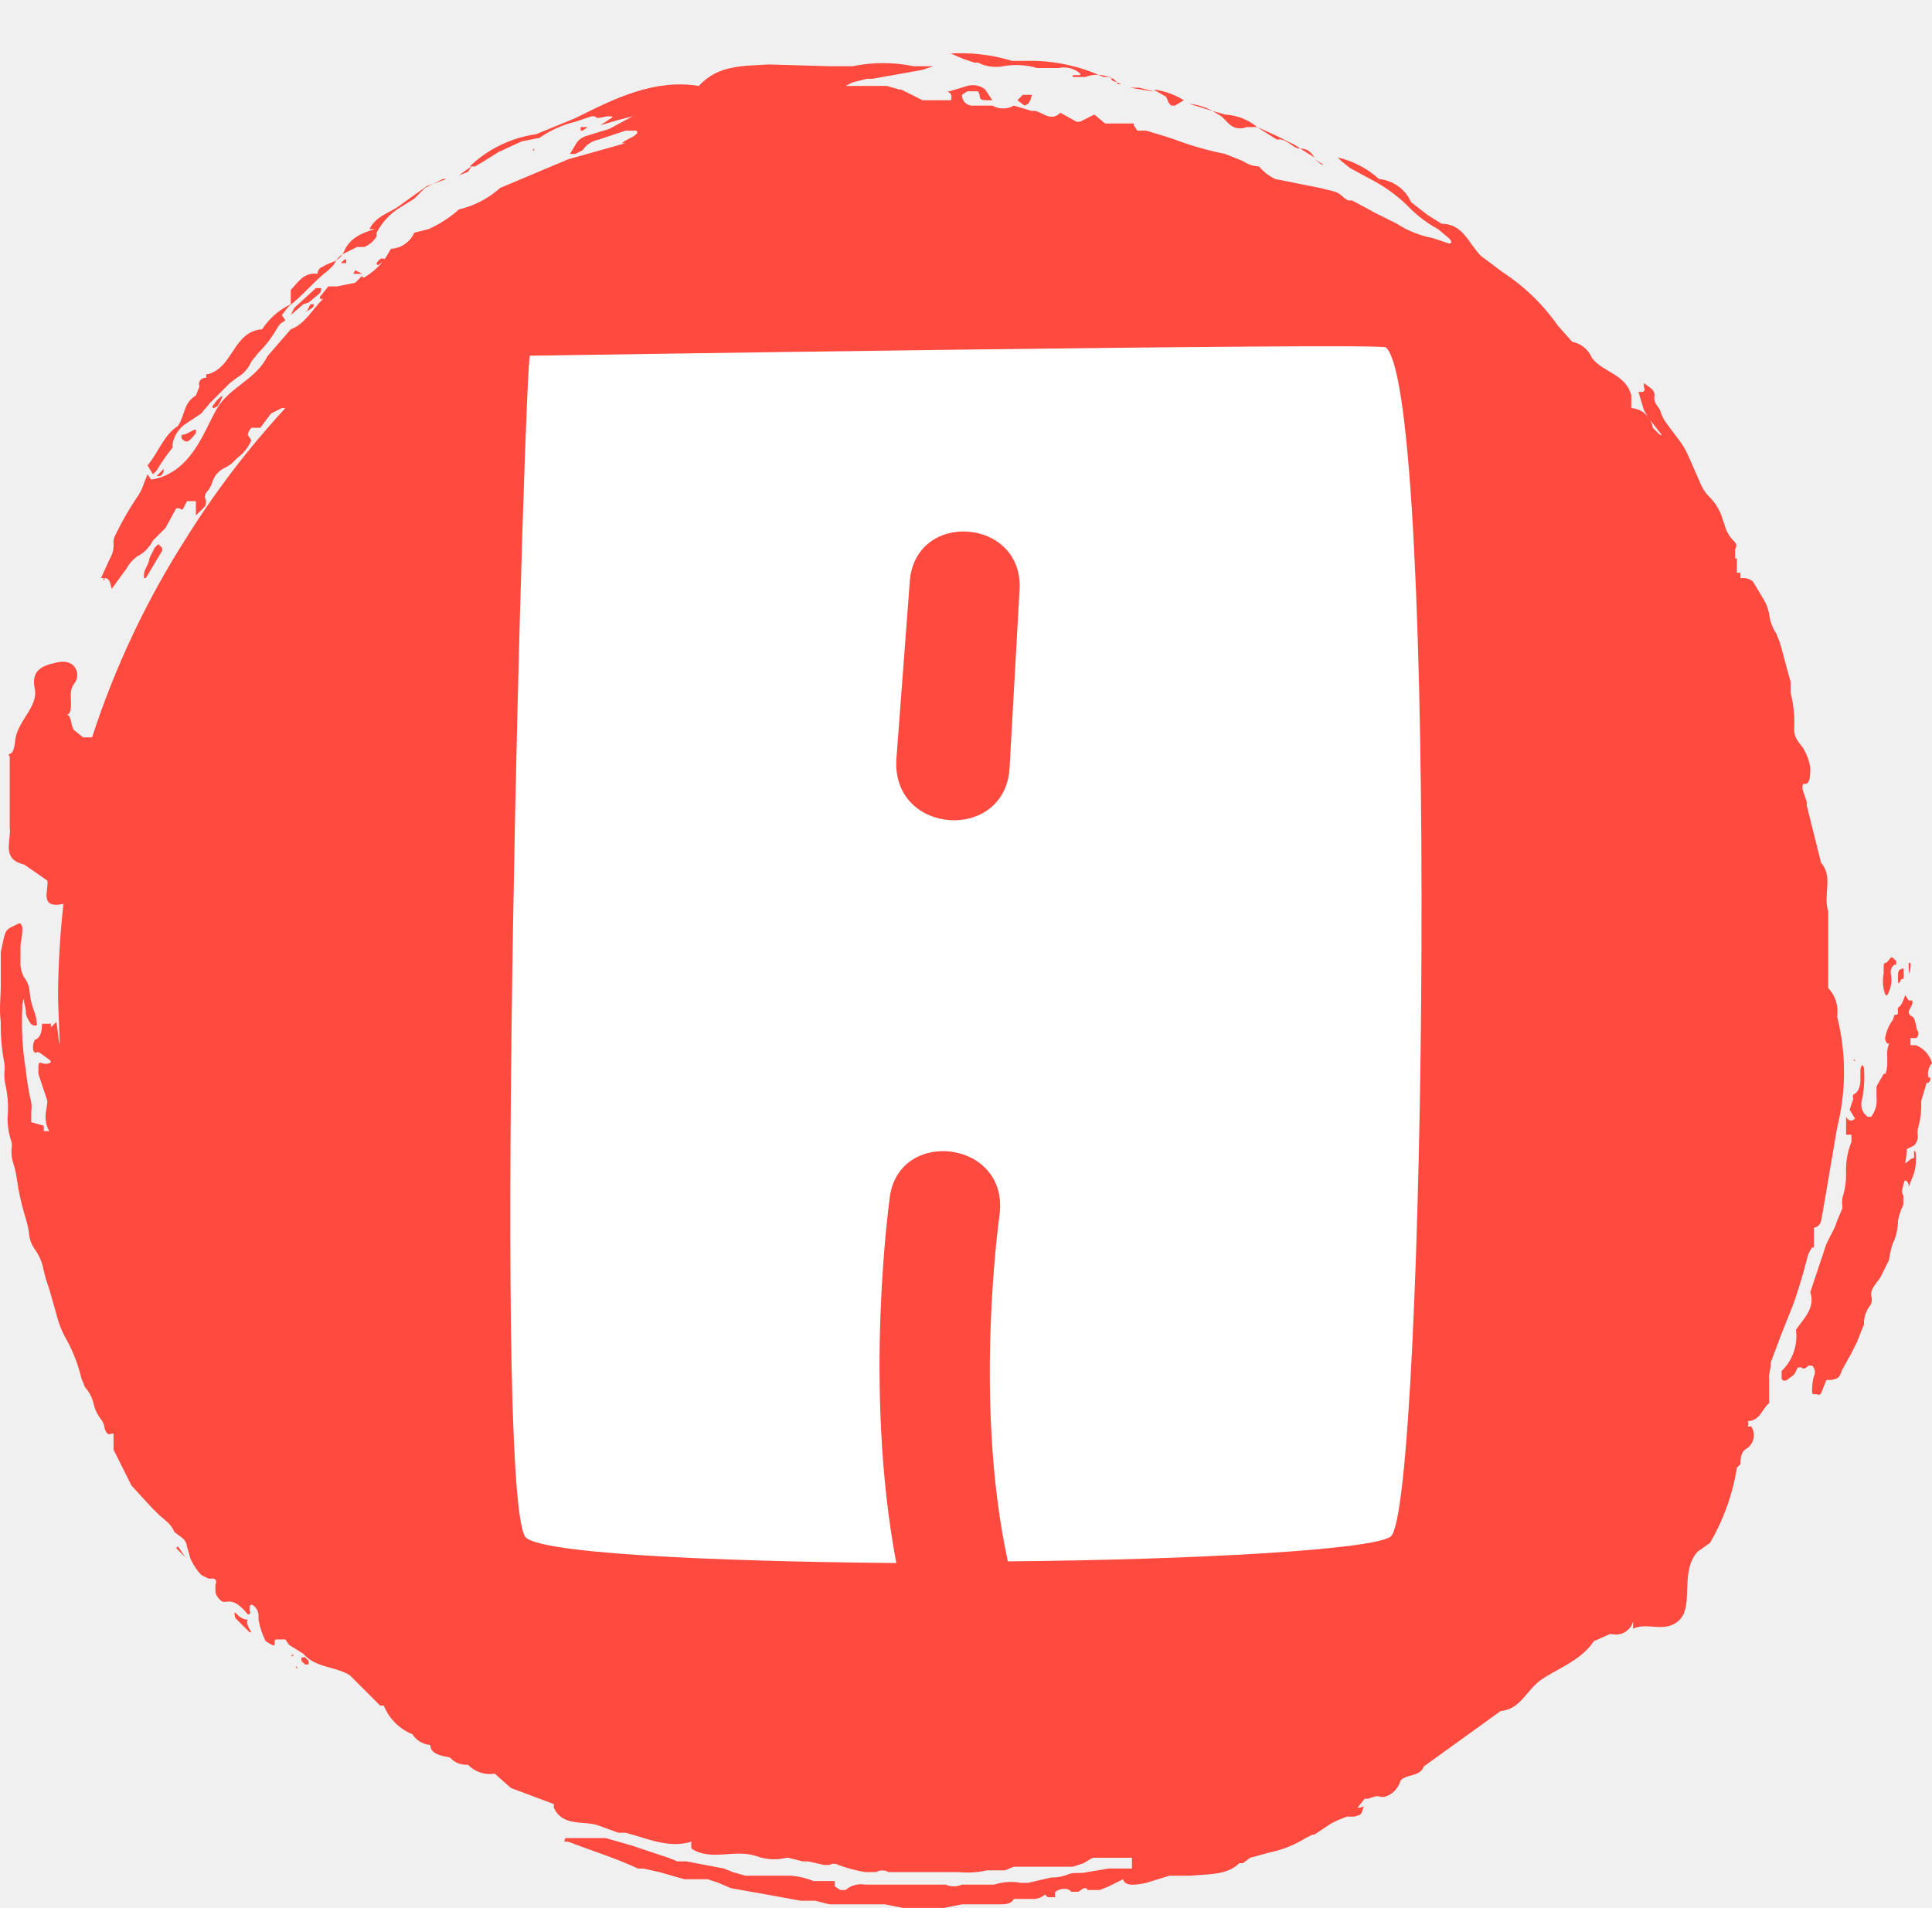
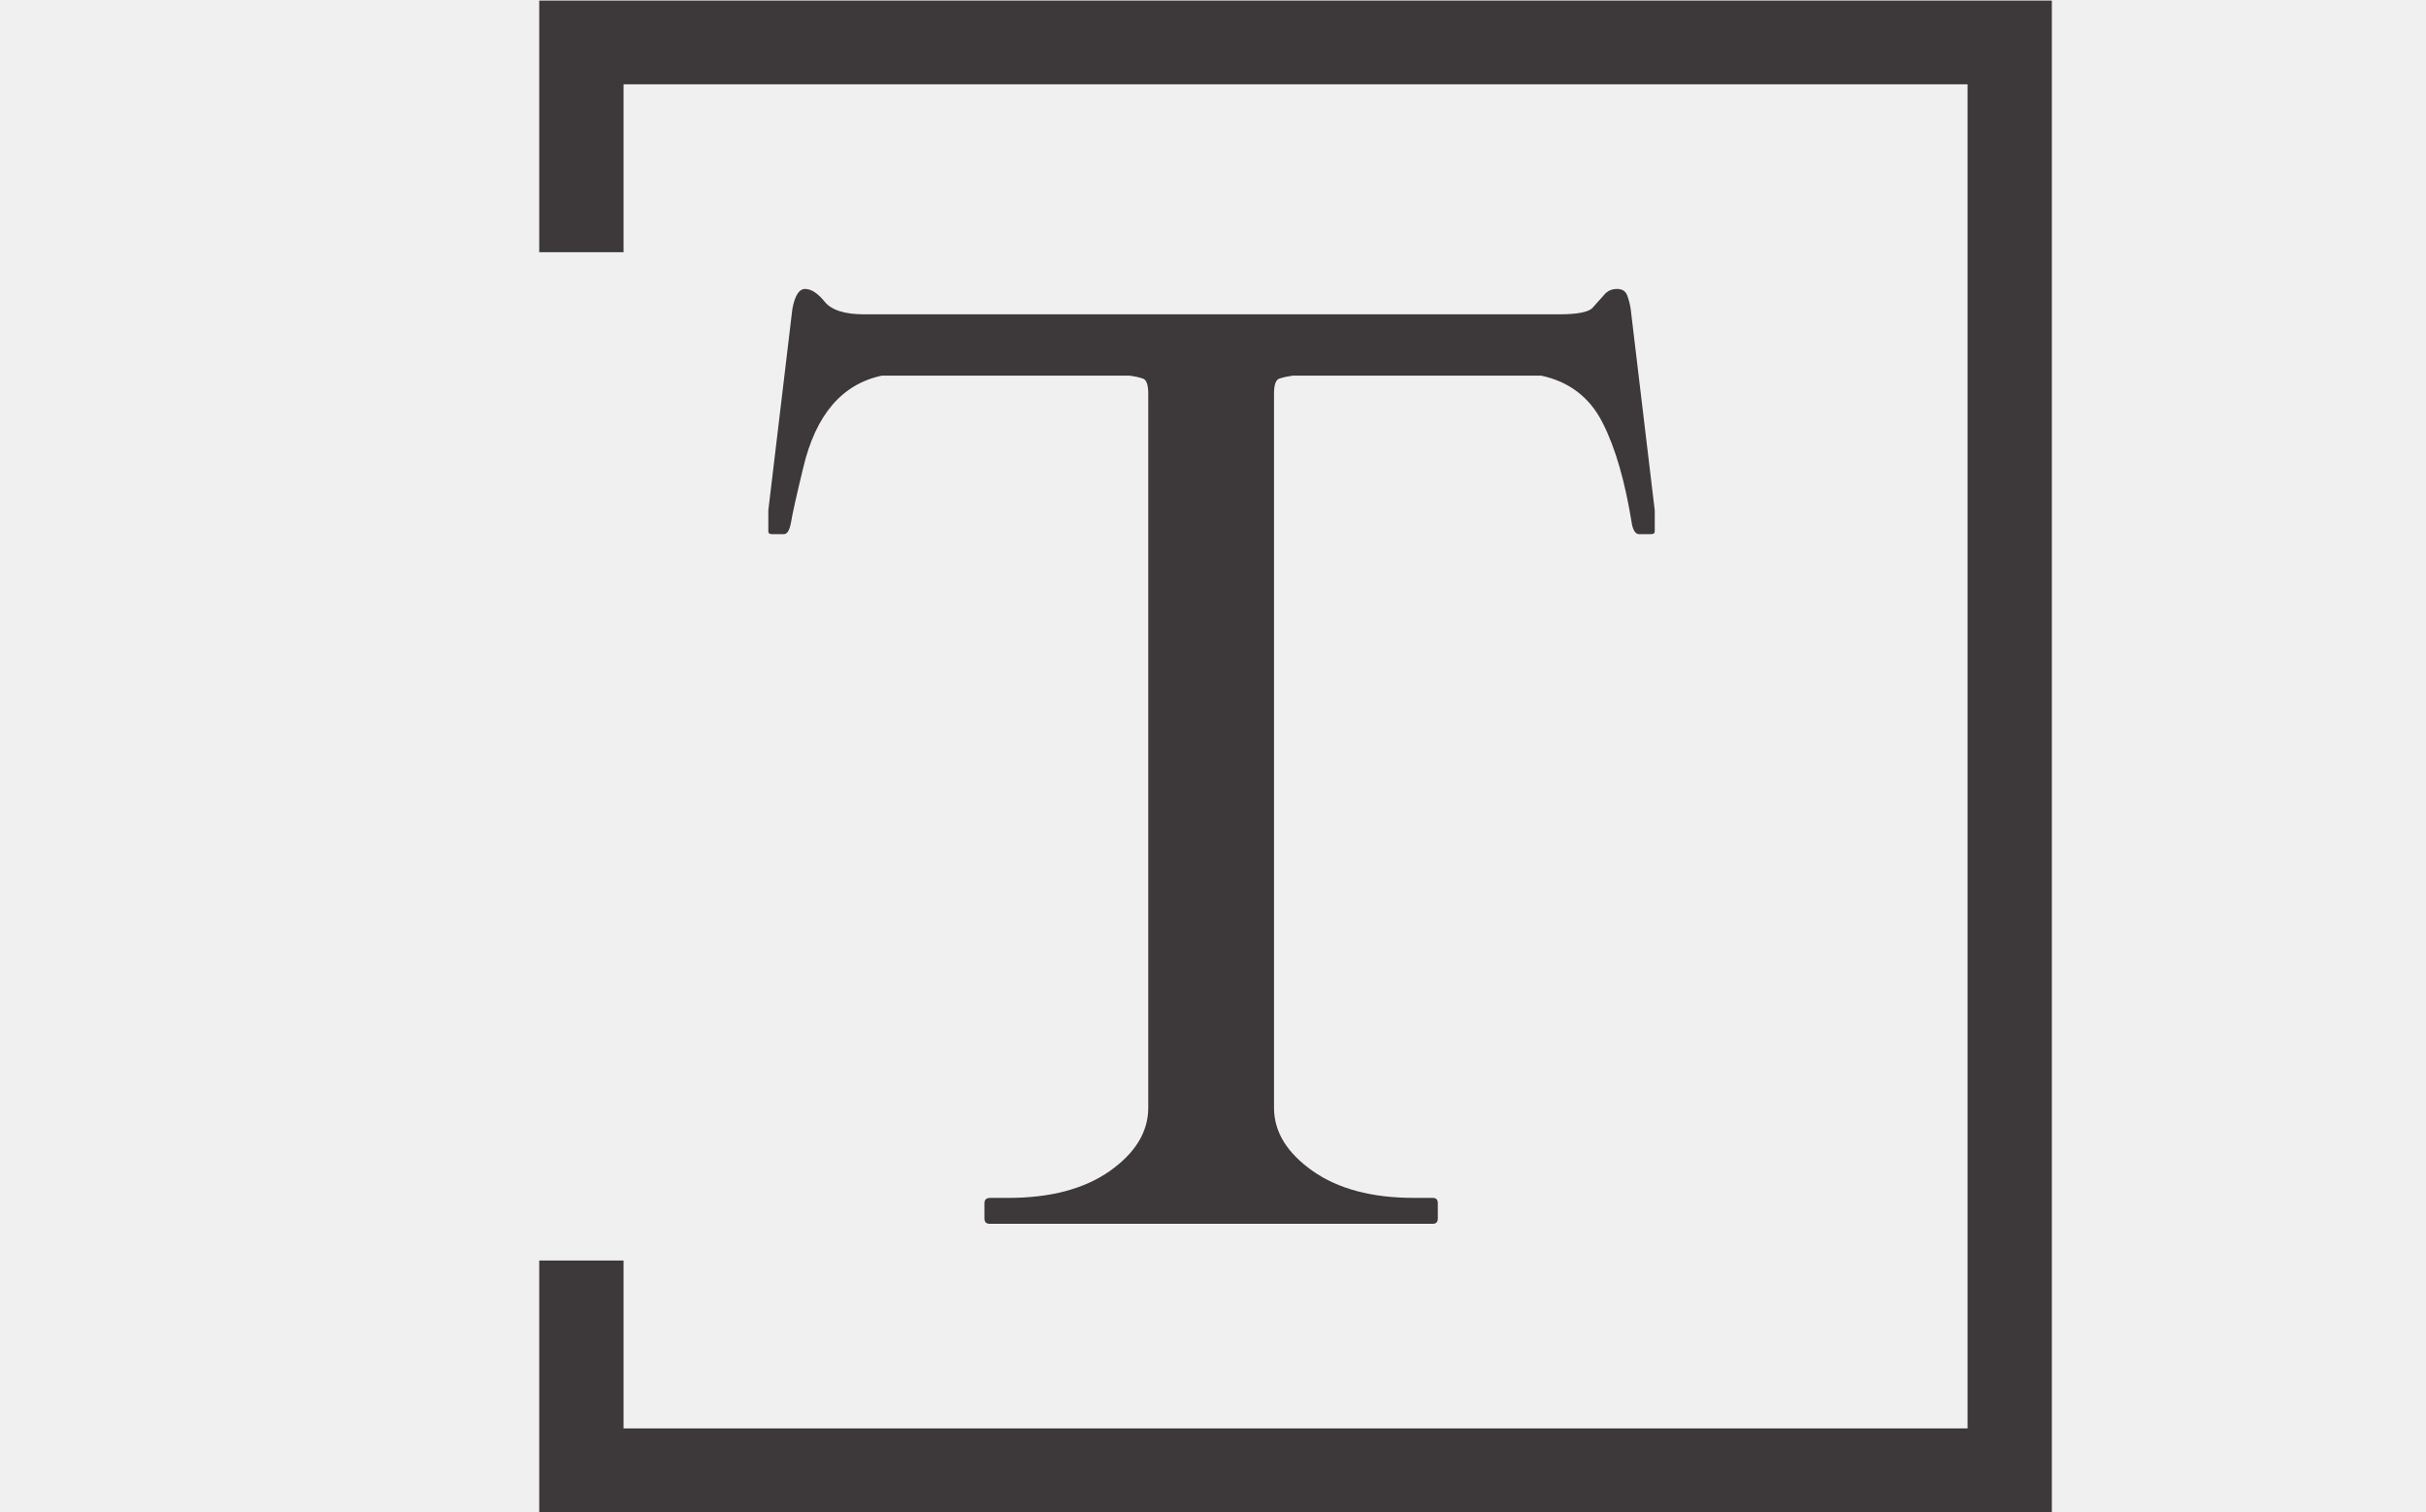
- <svg xmlns="http://www.w3.org/2000/svg" width="308.761" height="304.916" viewBox="0 0 106.008 104.687" class="css-1j8o68f" version="1.1" id="svg23">
-   <defs id="SvgjsDefs2684" />
-   <g id="SvgjsG2685" featurekey="rootContainer" transform="matrix(0.9820593,0,0,0.9820593,-0.05456052,0)" fill="#ff4a3f">
-     <g id="g17">
-       <path d="M19.8 15.3h.5l-.4-.2zm.5.1zm.8-.7c0 .1 0 .1.1.1l.4-.3c-.2-.1-.3-.1-.5.2zm.4-.2zm-4.1 2.3zm-.2.6l.3-.2c.1-.1.1-.2.1-.2h-.2l-.2.4c-.1-.1-.1 0 0 0zm2.2-2.9h-.1l-.2.2h.3zm-2.1 2.4l.6-.5c.1-.1.1-.2.1-.3h-.3l-1.2 1.1-.2.4.7-.6zm-1.1.8z" id="path3" />
-       <path d="M9.7 25v-.2a1.7 1.7 0 0 1 .7-1.1l.9-.6.5-.6.7-.7.4-.4.4-.3a1.9 1.9 0 0 0 .8-.9l.4-.5a5.9 5.9 0 0 0 1-1.3l.2-.3.3-.2-.2-.3.4-.5c.8-.6 1.4-1.4 2.2-2l.3-.3a1.4 1.4 0 0 1 .5-.6l.8-.4h.4a1.4 1.4 0 0 0 .7-.6V13a3.5 3.5 0 0 1 1.3-1.4l.8-.5.2-.2.4-.4 1-.5h.2l-1.1.4-1.4 1c-.6.5-1.4.6-1.8 1.4h.3c-.7.2-1.4.5-1.7 1.2s-.8.6-1.2.9a.4.4 0 0 0-.3.4c-.8-.1-1.1.5-1.5.9v.8a3.9 3.9 0 0 0-1.6 1.4c-1.6.1-1.6 2.1-3 2.5h-.1a.2.2 0 0 0 0 .2c-.3 0-.5.2-.4.5l-.2.5c-.7.4-.6 1.1-1 1.7-.8.5-1.1 1.5-1.7 2.2l.3.5.2-.2a11.6 11.6 0 0 1 .9-1.3zM53.9 3.3l.6.2h.2a2.2 2.2 0 0 0 1.4.2 4.1 4.1 0 0 1 1.9.1h1.2a1.4 1.4 0 0 1 1.2.3.1.1 0 0 1 0 .1H60a.1.1 0 0 0 0 .1h.7a1.8 1.8 0 0 1 1.3 0c.2 0 .1.1.2.2l.5.2h-.2c-.2-.4-.5-.4-.8-.4a9.7 9.7 0 0 0-4.3-.9h-.8A9.8 9.8 0 0 0 53 3h.2zm7.3 3.1zM50.3 4.7zm10.9 1.7h.2-.2zM19 14.7zm32.1-10zm17.6 2.2a.9.9 0 0 0 1 .2h.6a3.1 3.1 0 0 0-1.8-.7l-.7-.2.5.3zm-3.4-1.3c0 .1.1.2.2.3h.2l.5-.3a4.2 4.2 0 0 0-1.7-.6l.7.4zm7.4 2.7l.8.5c-.2-.3-.4-.5-.8-.5z" id="path5" />
-       <path d="M99 76.1l.6-1.6.6-1.5c.2-.5.6-1.8.8-2.6a1.7 1.7 0 0 1 .3-.7h.1v-1.1c.5-.1.4-.6.5-.9l.8-4.7a12.7 12.7 0 0 0 0-6.2 1.9 1.9 0 0 0-.5-1.6v-4.3c-.3-.9.3-1.9-.4-2.7L101 45a.4.4 0 0 0 0-.2l-.2-.6a.5.5 0 0 1 0-.4h.1c.3 0 .3-.5.3-.9a3 3 0 0 0-.4-1.1l-.3-.4a1.1 1.1 0 0 1-.2-.7 6.7 6.7 0 0 0-.2-2v-.6c-.2-.7-.4-1.5-.6-2.2l-.2-.5a2.5 2.5 0 0 1-.4-1.1 2.5 2.5 0 0 0-.3-.8l-.6-1a.8.8 0 0 0-.6-.2h-.1V32h-.2v-.8H97V31a.4.4 0 0 0 0-.1v-.2c.1-.2.1-.3-.1-.5a1.8 1.8 0 0 1-.4-.6l-.2-.6a2.9 2.9 0 0 0-.7-1.2 2.2 2.2 0 0 1-.5-.7l-.7-1.6a4.3 4.3 0 0 0-.6-1l-.6-.8a2.4 2.4 0 0 1-.4-.8l-.2-.3a.6.6 0 0 1-.1-.5.5.5 0 0 0-.2-.4l-.4-.3v.2c.1.2 0 .3-.1.3h-.2l.3 1 .3.5.7.9h-.1l-.2-.2-.2-.2a1.3 1.3 0 0 0-1.2-1.1v-.7c-.3-1.2-1.6-1.3-2.2-2.1a1.5 1.5 0 0 0-1.1-.9l-.8-.9a11.3 11.3 0 0 0-3.1-3l-.8-.6-.4-.3c-.7-.7-1-1.8-2.2-1.8l-.8-.5-.9-.7a2.2 2.2 0 0 0-1.8-1.3 5.1 5.1 0 0 0-2.3-1.2l.2.2.5.4 1.3.7a8.5 8.5 0 0 1 2.1 1.6 6.8 6.8 0 0 0 1.5 1.1l.6.5c.1.1.2.2.1.3H81l-.9-.3a5.6 5.6 0 0 1-2-.8l-1.2-.6-1.3-.7h-.2c-.3-.1-.4-.4-.8-.5l-.8-.2-2.5-.5a2.6 2.6 0 0 1-.9-.7 1.7 1.7 0 0 1-.9-.3l-1-.4a18.1 18.1 0 0 1-2.8-.8l-.6-.2-1-.3h-.5l-.2-.3v-.1h-1.6l-.6-.5-.4.2-.4.2h-.2l-.9-.5c-.6.6-1.1-.2-1.6-.1l-1-.3a1.2 1.2 0 0 1-1.2 0h-1.2a.6.6 0 0 1-.5-.6l.3-.2h.6a.7.7 0 0 1 .1.3c0 .2.2.2.5.2h.2l-.4-.6a1.1 1.1 0 0 0-1-.2l-1 .3H53c.3.2.2.3.2.5h-1.6l-.4-.2-.8-.4h-.1l-.7-.2h-2.3l.4-.2.8-.2h.3l1.7-.3 1.1-.2.6-.2h-1.1a8.4 8.4 0 0 0-3.4 0h-1.3L43 3.6c-1.4.1-2.8 0-3.9 1.2-2.5-.4-4.7.7-6.9 1.8l-2.2.9a6.7 6.7 0 0 0-3.7 1.8h.3l.5-.3.8-.5 1.3-.6 1-.2a6 6 0 0 1 2-.9l.9-.3h.2c.1.2.5 0 .7 0h.2c.1 0 .1.1 0 .1l-.6.4 1-.3.8-.2-1.3.7-1.3.4a1 1 0 0 0-.6.5l-.3.5h.3l.4-.2a1.4 1.4 0 0 1 .9-.6l1.5-.5h.5a.1.1 0 0 1 .1.2c-.2.2-.6.3-.8.5h.2l-3.2.9-3.8 1.6a5.2 5.2 0 0 1-2.3 1.2 6.6 6.6 0 0 1-1.7 1.1l-.8.2a1.5 1.5 0 0 1-1.3.9l-.3.5a3.7 3.7 0 0 1-1.2 1.1h-.1v-.1l-.2.2-.2.2-1 .2h-.5l-.4.5c-.1.1-.1.2 0 .2h.1c-.6.6-1 1.4-1.8 1.7L15 19.9c-.6 1.2-1.8 1.6-2.6 2.6s-1.4 3.9-3.9 4.3l-.2-.3-.2.5a2.7 2.7 0 0 1-.4.8 16.9 16.9 0 0 0-1.2 2.1.8.8 0 0 0-.1.5 1.4 1.4 0 0 1-.2.8l-.5 1.1h.2c.3 0 .3.3.4.6l.8-1.1a2.2 2.2 0 0 1 .6-.7 2 2 0 0 0 .9-.9l.3-.3.4-.4.6-1.1h.2c.1.1.1.1.2 0l.2-.4h.5v.8l.5-.5a.5.5 0 0 0 0-.5.4.4 0 0 1 .1-.3 1.5 1.5 0 0 0 .3-.5 1.3 1.3 0 0 1 .8-.9l.3-.2.3-.3a2.4 2.4 0 0 0 .8-1l-.2-.3c0-.1.1-.3.2-.4h.5l.6-.8.6-.3h.2a48.8 48.8 0 0 0-5.5 7.2h-.1.1a48.4 48.4 0 0 0-5.3 11.2h-.5l-.5-.4c-.2-.2-.1-.7-.4-.9h.1c.3-.5-.1-1.2.3-1.7s.1-1.4-.9-1.2-1.5.5-1.3 1.5-1 1.8-1.1 2.9-.5.5-.3.9v3.9c.1.8-.5 1.8.8 2.1l1.3.9c.1.5-.5 1.6.9 1.3a49.2 49.2 0 0 0-.3 5c0 1.1.1 2.2.1 3.3v-.4c-.1-.4-.1-.8-.2-1.3l-.3.3v-.2h-.5c0 .5-.1.8-.4.9a.9.9 0 0 0-.1.5c0 .1.1.3.2.2s.4.2.7.4-.2.3-.4.2-.2.1-.2.3v.3l.5 1.5c0 .3-.1.6-.1.9a1.7 1.7 0 0 0 .2.8h-.3v-.3l-.7-.2v-.6a1.5 1.5 0 0 0 0-.5 14.6 14.6 0 0 1-.3-1.8 16.6 16.6 0 0 1-.2-3.5.9.9 0 0 1 .1-.5v.2a2.9 2.9 0 0 1 .1.5.8.8 0 0 0 .1.4c.1.2.2.4.4.4s.1-.1.1-.2a2.1 2.1 0 0 0-.1-.5 4.2 4.2 0 0 1-.3-1.3 1.5 1.5 0 0 0-.3-.7 1.6 1.6 0 0 1-.2-.9v-.8c0-.3.1-.6.1-.9a.5.5 0 0 0-.1-.4h-.1c-.8.4-.7.2-1 1.6V55c0 .7-.1 1.4 0 2.1a10.8 10.8 0 0 0 .2 2.3 1.8 1.8 0 0 1 0 .5 3.1 3.1 0 0 0 .1.9 5.9 5.9 0 0 1 .1 1.3 3.9 3.9 0 0 0 .2 1.7 1.2 1.2 0 0 1 0 .4 2.1 2.1 0 0 0 .1.8 4.9 4.9 0 0 1 .2.9 14 14 0 0 0 .5 2.2 5 5 0 0 1 .2 1 1.7 1.7 0 0 0 .3.7 2.9 2.9 0 0 1 .5 1.2 8.5 8.5 0 0 0 .3 1l.4 1.4a5.4 5.4 0 0 0 .6 1.5 8.5 8.5 0 0 1 .8 2.1l.2.5a2.1 2.1 0 0 1 .5 1 2.1 2.1 0 0 0 .4.8 1 1 0 0 1 .2.5c.1.3.2.4.4.3h.1v.9l.5 1 .5 1 1.1 1.2.4.4c.3.3.7.5.9 1l.4.3a.7.7 0 0 1 .3.5l.2.7a3.3 3.3 0 0 0 .6.9l.4.2h.3a.2.2 0 0 1 .1.3 2.5 2.5 0 0 0 0 .5.9.9 0 0 0 .4.5h.2c.4-.1.8.2 1.2.7h.1c0-.1.1-.1 0-.2v-.2c0-.1.1-.2.2-.1a.7.7 0 0 1 .3.6v.2a4.3 4.3 0 0 0 .4 1.2c.5.3.5.3.5.1s0-.2.2-.2h.4l.2.3.8.5c.7.8 1.8.7 2.6 1.2l1.7 1.7h.2a2.9 2.9 0 0 0 1.6 1.6 1.3 1.3 0 0 0 1 .6c0 .5.6.6 1.1.7a1.2 1.2 0 0 0 .8.4h.2a1.7 1.7 0 0 0 1.5.5l.9.8 2.4.9v.2c.5 1.1 1.7.7 2.5 1l1.1.4h.4c1.2.3 2.4.9 3.7.5a.7.7 0 0 0 0 .4c1.1.7 2.4 0 3.6.4a2.9 2.9 0 0 0 1.7.1h.1l.8.2h.3l.9.2h.3a.5.5 0 0 1 .5 0 7.9 7.9 0 0 0 1.5.4h.6a.7.7 0 0 1 .7 0h3.9a5 5 0 0 0 1.6-.1h1l.5-.2H60l.6-.2.5-.3h2.2v.6H62l-1.2.2c-.4.1-.7 0-1 .1a2.4 2.4 0 0 1-1 .2l-1.3.3h-.4a3.1 3.1 0 0 0-1.5.1h-1.8a1.1 1.1 0 0 1-.9 0h-4.5a1.3 1.3 0 0 0-1.1.3H47l-.3-.2v-.3h-1.2a4.1 4.1 0 0 0-1.3-.3h-2.5l-.7-.2-.5-.2-2.1-.4h-.5l-.5-.2-2.1-.7-1.4-.4h-2.2c-.1 0-.1.1-.1.2h.2c1.3.5 2.6.9 3.9 1.5h.3l.9.2 1.4.4h1.3l.6.2.7.3 1.7.3 1.1.2 1.1.2h.8l.8.2h3.1l1 .2h2.3l1-.2H56c.4 0 .6-.1.7-.3h1a1 1 0 0 0 .8-.3c-.1.1 0 .1.1.2h.4v-.2c0-.1 0-.1.2-.2s.6-.1.7.1h.4l.3-.2c.2 0 .2 0 .2.1h.7l.5-.2.8-.4c.1.3.4.4 1.3.2l1.3-.4h1.2c.9-.1 2 0 2.7-.7h.2l.4-.3 1.1-.3a6.1 6.1 0 0 0 2-.8l.4-.2h.1l.9-.6.4-.2.5-.2h.4c.4-.1.4-.1.5-.4s0-.1-.2-.1h-.1l.4-.5h.2c.3-.1.5-.2.7-.1h.2a1.3 1.3 0 0 0 .9-.9c.3-.4 1.1-.2 1.3-.8l4.3-3.1c1.1-.1 1.4-1.1 2.2-1.7s2.3-1.1 3-2.2l.9-.4h.1a1 1 0 0 0 1.2-.7v.4c.8-.4 1.8.3 2.6-.5s0-2.7 1-3.8l.7-.5a12.1 12.1 0 0 0 1.5-4.2l.2-.2c0-.3 0-.7.4-.9a.9.9 0 0 0 .2-1.2h-.2a.3.3 0 0 0 0-.3c.7 0 .8-.7 1.2-1V77a.5.5 0 0 1 0-.2 3.8 3.8 0 0 0 .1-.7zM5.9 32.2z" id="path7" />
-       <path d="M26.4 9.3l-.3.2-.4.3.5-.2zm6.1-2h.1l.3-.2h-.4zm-2.6 1l-.1.1h.1v-.1zm-1.5 1.4zm1.3-.2zm-6.3 3.1zM9.2 26.2l-.4.4H9a.4.4 0 0 0 .2-.4zm3-3.5a2.1 2.1 0 0 0 .3-.6 1.5 1.5 0 0 0-.5.5c-.1.1-.1.2 0 .2zM11 24.2V24c-.2 0-.5.3-.8.3v.2c.3.3.4.2.8-.3zm3 66.2zM73.9 9.2h.1l-.5-.3zm-2.5-1.4c.5-.1.8.4 1.2.5h.1l-.3-.2-1-.5-1.1-.5.3.2zM52.8 3.1zm11.7 2h-.1l-1.2-.2h.5zm2 .7l1.3.4a3.3 3.3 0 0 0-1.3-.4zm-9 0a1 1 0 0 0 .2-.5h-.5l-.3.3.4.3zm9 1.6zM49.9 4.2zm2.9.7zM48.5 4zm13.8 2.1a.5.5 0 0 0 0 .1zm44.8 52.3h-.3V58h.3c.1 0 .2-.3.1-.4s-.1-.7-.3-.8a.3.3 0 0 1-.2-.3l.2-.4a.4.4 0 0 0 0-.2h-.2l-.2-.3c-.1.3-.2.6-.4.7a.5.5 0 0 0 0 .2c0 .1 0 .2-.1.2h-.1a1.1 1.1 0 0 1-.1.3 2.3 2.3 0 0 0-.4.9.4.4 0 0 0 .1.4h.1a1.7 1.7 0 0 0-.1.8v.4a1.8 1.8 0 0 1-.1.5h-.1l-.4.7v.6a1.5 1.5 0 0 1-.3 1.1h-.2l-.2-.2a.9.9 0 0 1-.1-.8 6.5 6.5 0 0 0 .1-1.7c0-.1-.1-.2-.1-.2a.5.5 0 0 0-.1.3v.6c0 .2-.1.6-.3.7s-.1.2-.1.3l-.2.6.3.5c-.2.2-.4.1-.5-.1v1h.3v.4a4.2 4.2 0 0 0-.3 1.4 3.3 3.3 0 0 0 0 .4 4 4 0 0 1-.2 1.3 2 2 0 0 0 0 .6l-.3.7a3.2 3.2 0 0 1-.3.7l-.3.6-.9 2.7c.3.9-.4 1.5-.8 2.1a2.7 2.7 0 0 1-.8 2.3v.4c0 .1.1.2.3.1l.4-.3.2-.4h.2c.1.1.2.1.4-.1h.2a.5.5 0 0 1 .1.6 2.9 2.9 0 0 0-.1.8c0 .1 0 .2.1.2h.2c.1.1.2 0 .3-.3l.2-.5h.3c.4-.1.4-.1.6-.6l.5-.9.3-.6.4-1a1.6 1.6 0 0 1 .3-1 .6.6 0 0 0 .1-.6c0-.2 0-.3.2-.6l.3-.4.5-1a4.7 4.7 0 0 1 .2-.9 3 3 0 0 0 .3-1.3 3.8 3.8 0 0 1 .3-.9v-.5c-.1-.2-.1-.2 0-.6s.1-.2.2-.2a.4.4 0 0 1 .1.3l.2-.5a2.3 2.3 0 0 0 .2-.9v-.3c0-.1 0-.3-.1-.3v.4c-.2 0-.3.2-.5.3a6.4 6.4 0 0 0 .1-.8l.4-.2a.7.7 0 0 0 .2-.6 1.4 1.4 0 0 1 0-.3 4.8 4.8 0 0 0 .2-1.4v-.2l.3-1h.1a.3.3 0 0 0 .1-.3h-.1a.9.9 0 0 1 .2-.8 1.5 1.5 0 0 0-.9-1zm-1.2 7.8zm-.2-9.9zm0 0zM9.1 30.8a.3.3 0 0 0 0-.2l-.2-.2-.2.2-.3.6c0 .3-.3.6-.3.9v.2h.1zm96.3 24.8h.1a1.7 1.7 0 0 0 .2-1.2.5.5 0 0 1 .2-.5h.1v-.2l-.2-.2h-.1c-.1.1-.2.3-.3.3s-.1.1-.1.3v.3a2.2 2.2 0 0 0 .1 1.2zM13.2 90.1c-.1 0 0 .2 0 .3l.8.8h.1c-.2-.3-.3-.6-.2-.7a.9.9 0 0 1-.5-.2zm.8.3zm92.3-35.7h.1a2 2 0 0 0 0-.6c-.3.1-.3.1-.3.6s.1.1.2 0z" id="path9" />
-       <path d="M106.7 62a.6.6 0 0 0 .1-.5c0-.1-.1-.2-.1-.1h-.2v.2c0 .4.1.5.2.4zm.1-8.2h-.1v.6a1 1 0 0 0 .1-.6zM17.1 92.6h-.2v.2l.2.2h.2v-.2zm86.6-33.3c0-.1 0-.1-.1-.1zM9.9 86.5l.5.5-.4-.6z" id="path11" />
-       <circle cx="10.5" cy="87.1" transform="rotate(-24.8 10.4 87.159)" id="circle13" />
-       <path d="M9.7 30.1h-.1v.2-.2h.1zm83.2-6.6l-.2-.3h-.1zm-14.7 77.1zM5.9 32.2zm-.1.2a.3.3 0 0 0 .1-.2v.2zm1.9-4.9zM61.5 2.4zm42.8 58.2v.1-.1zM16.4 92.5h-.1c.1.1.2 0 .1-.1zm.2.7h.1l-.1-.1v.1zm73.9-71.3zm15.2 34.4zM14.6 91.7zm92.1-37zm-.8 11.4zM34.6 0z" id="path15" />
-     </g>
-   </g>
-   <g id="SvgjsG2686" featurekey="nameFeature-0" transform="matrix(2.284354,0,0,2.284354,27.98006,-5.60952)" fill="#ffffff">
-     <path d="M9.6 16.48 l-0.32 4.24 c-0.08 1.8 2.6 1.96 2.72 0.2 l0.24 -4.28 c0.12 -1.76 -2.56 -1.96 -2.64 -0.16 z M0.48 11 l0 0 c0.04 0 20.48 -0.32 20.56 -0.2 c1.28 1.12 0.96 27.8 0.12 28.56 c-0.4 0.32 -4.64 0.56 -9.2 0.6 c-0.84 -3.84 -0.2 -8.32 -0.2 -8.32 c0.24 -1.8 -2.44 -2.12 -2.64 -0.4 c0 0.04 -0.64 4.52 0.16 8.76 c-4.56 -0.04 -8.68 -0.24 -8.92 -0.64 c-0.8 -1.44 0 -28.28 0.12 -28.36 z" id="path20" />
+ <svg xmlns="http://www.w3.org/2000/svg" version="1.1" width="1000" height="623" viewBox="0 0 1000 623">
+   <g transform="matrix(1,0,0,1,-0.6060606,0.2522267)">
+     <svg viewBox="0 0 396 247" data-background-color="#ffffff" preserveAspectRatio="xMidYMid meet" height="623" width="1000">
+       <g id="tight-bounds" transform="matrix(1,0,0,1,0.24,-0.1)">
+         <svg viewBox="0 0 395.52 247.2" height="247.2" width="395.52">
+           <g>
+             <svg />
+           </g>
+           <g>
+             <svg viewBox="0 0 395.52 247.2" height="247.2" width="395.52">
+               <g transform="matrix(1,0,0,1,125.3289,47.2152)">
+                 <svg viewBox="0 0 144.862 152.77" height="152.77" width="144.862">
+                   <g>
+                     <svg viewBox="0 0 144.862 152.77" height="152.77" width="144.862">
+                       <g>
+                         <svg viewBox="0 0 144.862 152.77" height="152.77" width="144.862">
+                           <g>
+                             <svg viewBox="0 0 144.862 152.77" height="152.77" width="144.862">
+                               <g id="textblocktransform">
+                                 <svg viewBox="0 0 144.862 152.77" height="152.77" width="144.862" id="textblock">
+                                   <g>
+                                     <svg viewBox="0 0 144.862 152.77" height="152.77" width="144.862">
+                                       <g transform="matrix(1,0,0,1,0,0)">
+                                         <svg width="144.862" viewBox="1.56 -35.38 33.55 35.38" height="152.77" data-palette-color="#3d3839">
+                                           <path d="M9.74-0.2L9.74-0.78Q9.74-0.98 9.96-0.98L9.96-0.98 10.64-0.98Q13.04-0.98 14.49-2 15.94-3.03 15.94-4.39L15.94-4.39 15.94-31.42Q15.94-31.93 15.73-31.99 15.53-32.06 15.23-32.1L15.23-32.1 5.86-32.1Q3.59-31.62 2.88-28.61L2.88-28.61Q2.49-27 2.42-26.55 2.34-26.1 2.15-26.1L2.15-26.1 1.71-26.1Q1.56-26.1 1.56-26.2L1.56-26.2 1.56-27 2.47-34.62Q2.61-35.38 2.95-35.38 3.3-35.38 3.69-34.9 4.08-34.42 5.18-34.42L5.18-34.42 31.49-34.42Q32.54-34.42 32.76-34.67 32.98-34.91 33.18-35.14 33.37-35.38 33.68-35.38 33.98-35.38 34.07-35.13 34.16-34.89 34.2-34.62L34.2-34.62 35.11-27 35.11-26.2Q35.11-26.1 34.96-26.1L34.96-26.1 34.52-26.1Q34.33-26.1 34.25-26.46L34.25-26.46Q33.86-28.91 33.13-30.33 32.4-31.76 30.81-32.1L30.81-32.1 21.41-32.1Q21.12-32.06 20.91-31.99 20.7-31.93 20.7-31.42L20.7-31.42 20.7-4.39Q20.7-3.03 22.16-2 23.61-0.98 26-0.98L26-0.98 26.71-0.98Q26.9-0.98 26.9-0.78L26.9-0.78 26.9-0.2Q26.9 0 26.71 0L26.71 0 9.94 0Q9.74 0 9.74-0.2L9.74-0.2Z" opacity="1" transform="matrix(1,0,0,1,0,0)" fill="#3d3839" class="wordmark-text-0" data-fill-palette-color="primary" id="text-0" />
+                                         </svg>
+                                       </g>
+                                     </svg>
+                                   </g>
+                                 </svg>
+                               </g>
+                             </svg>
+                           </g>
+                         </svg>
+                       </g>
+                     </svg>
+                   </g>
+                 </svg>
+               </g>
+               <path d="M87.89 41.215L87.89 0 335.09 0 335.09 247.2 87.89 247.2 87.89 205.985 101.667 205.985 101.667 233.423 321.313 233.423 321.313 13.777 101.667 13.777 101.667 41.215Z" fill="#3d3839" stroke="transparent" data-fill-palette-color="primary" />
+             </svg>
+           </g>
+           <defs />
+         </svg>
+         <rect width="395.52" height="247.2" fill="none" stroke="none" visibility="hidden" />
+       </g>
+     </svg>
  </g>
</svg>
